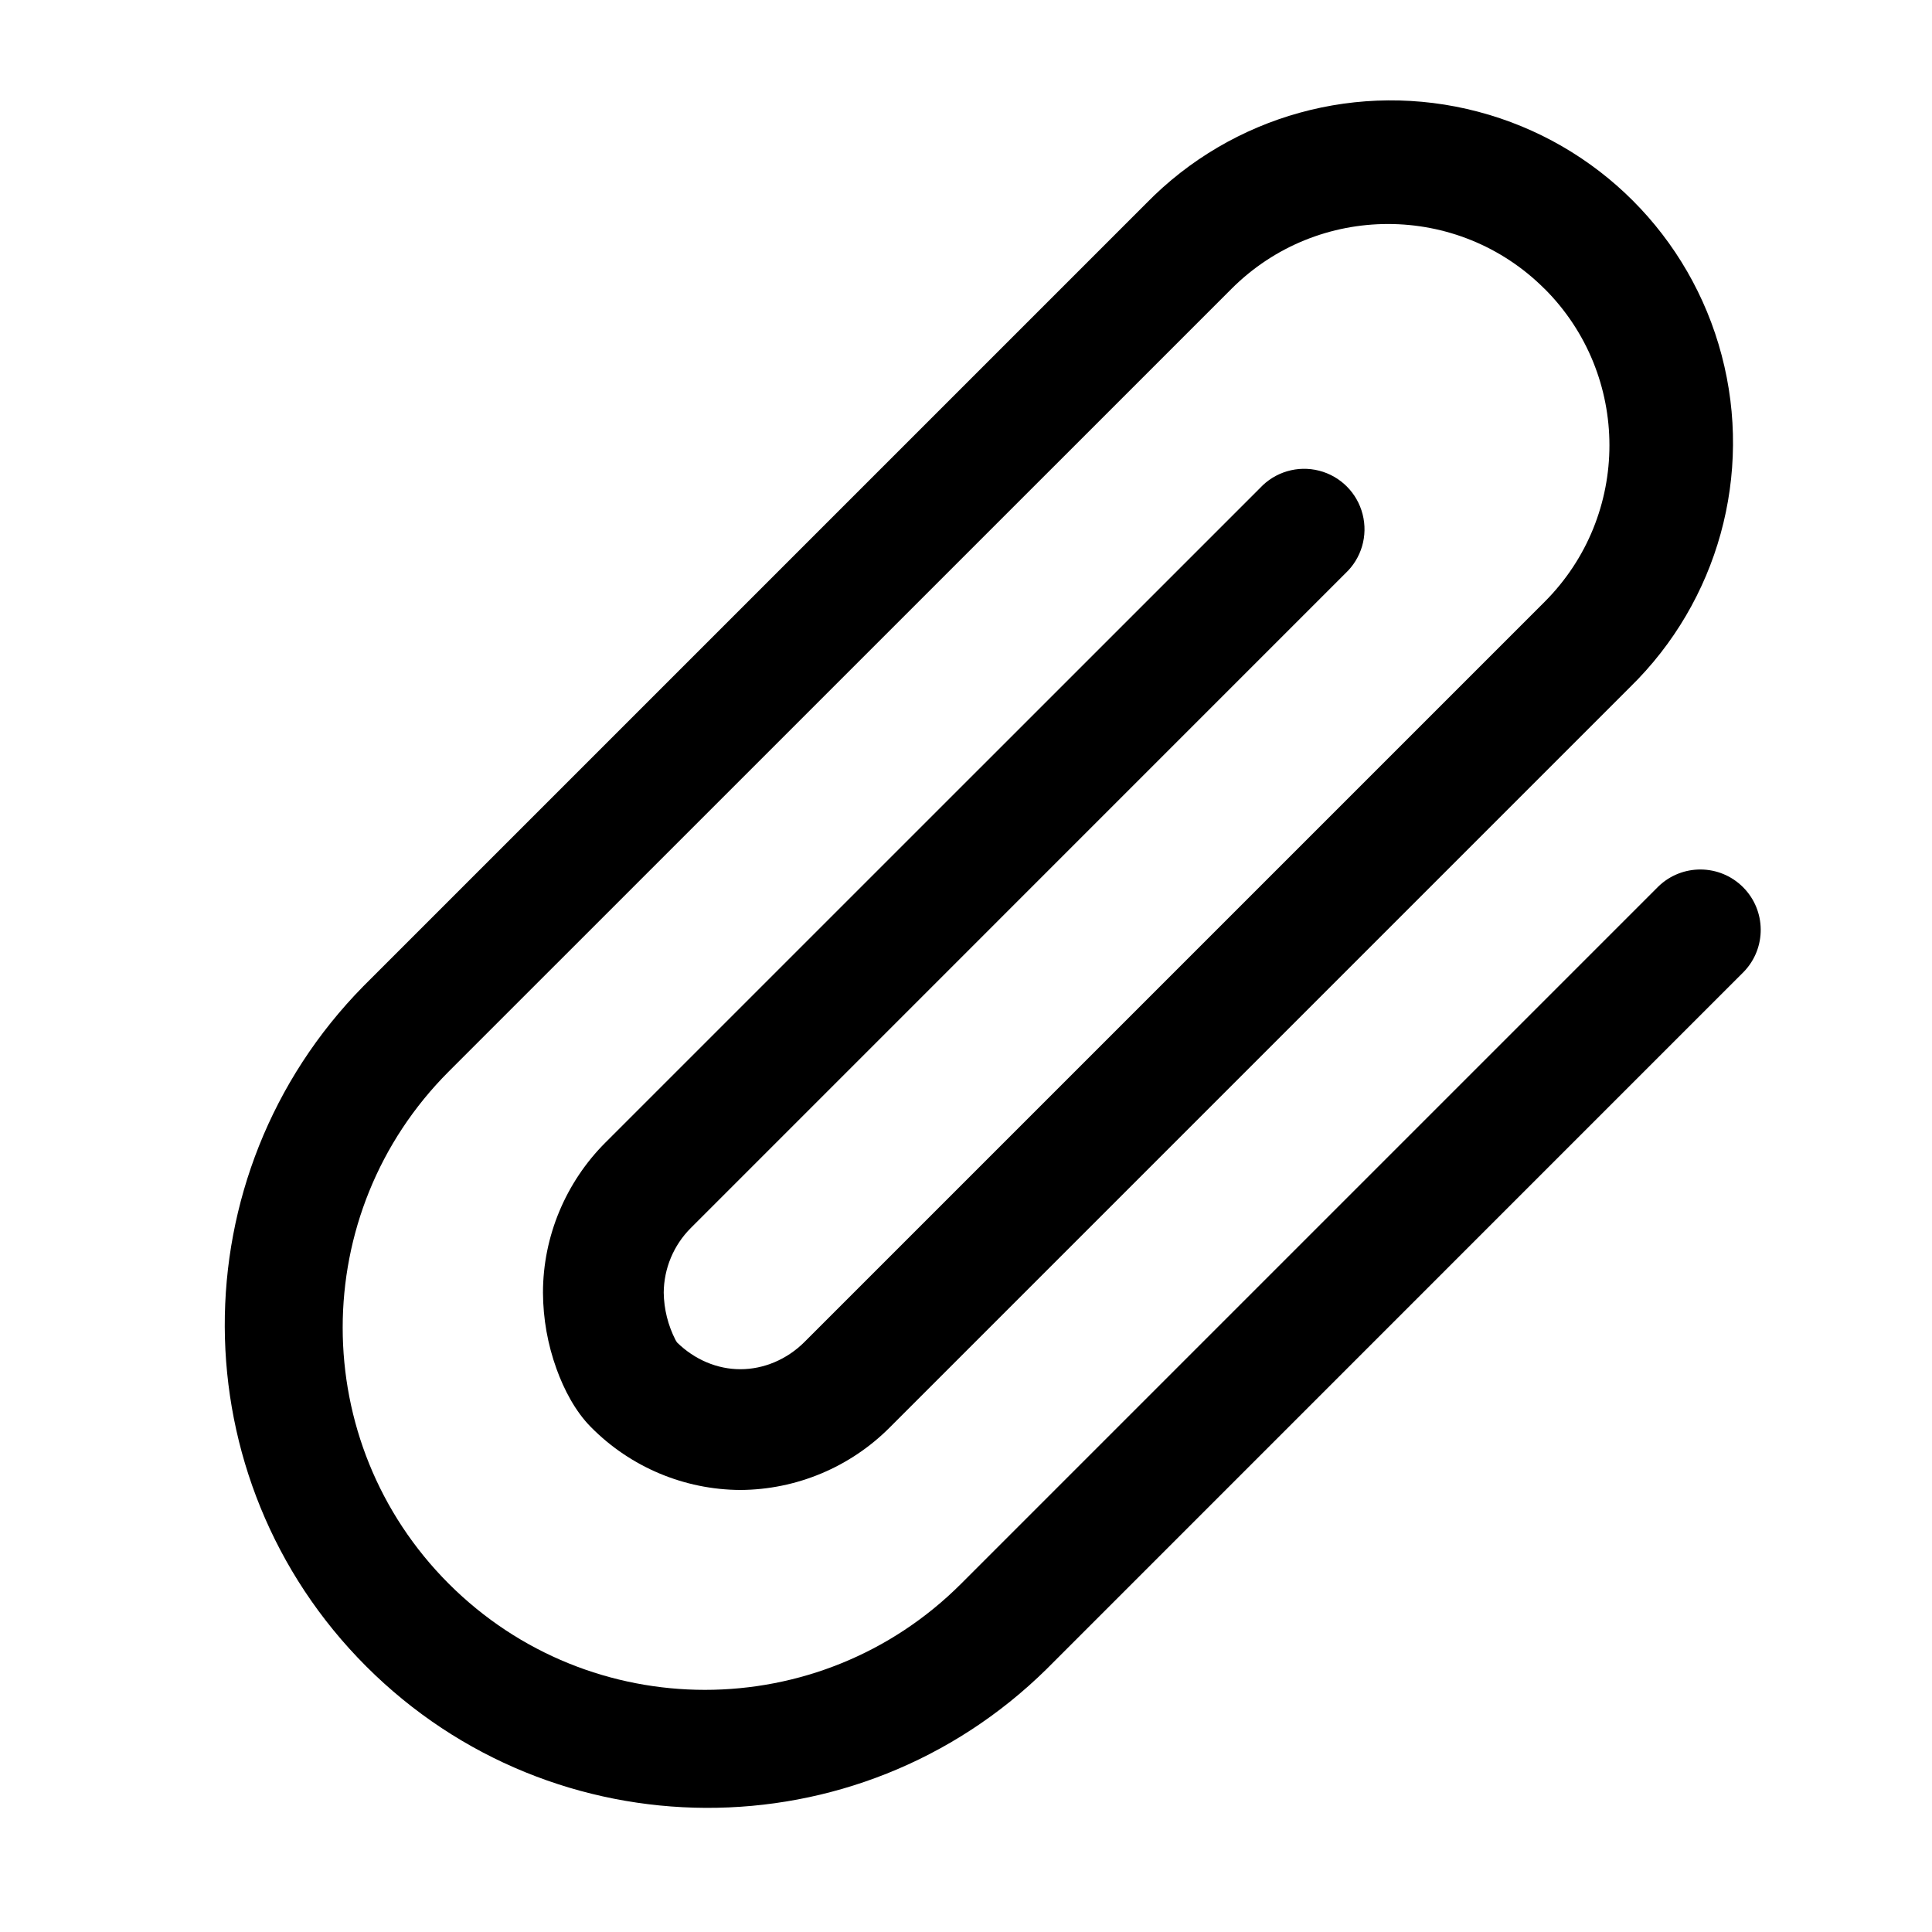
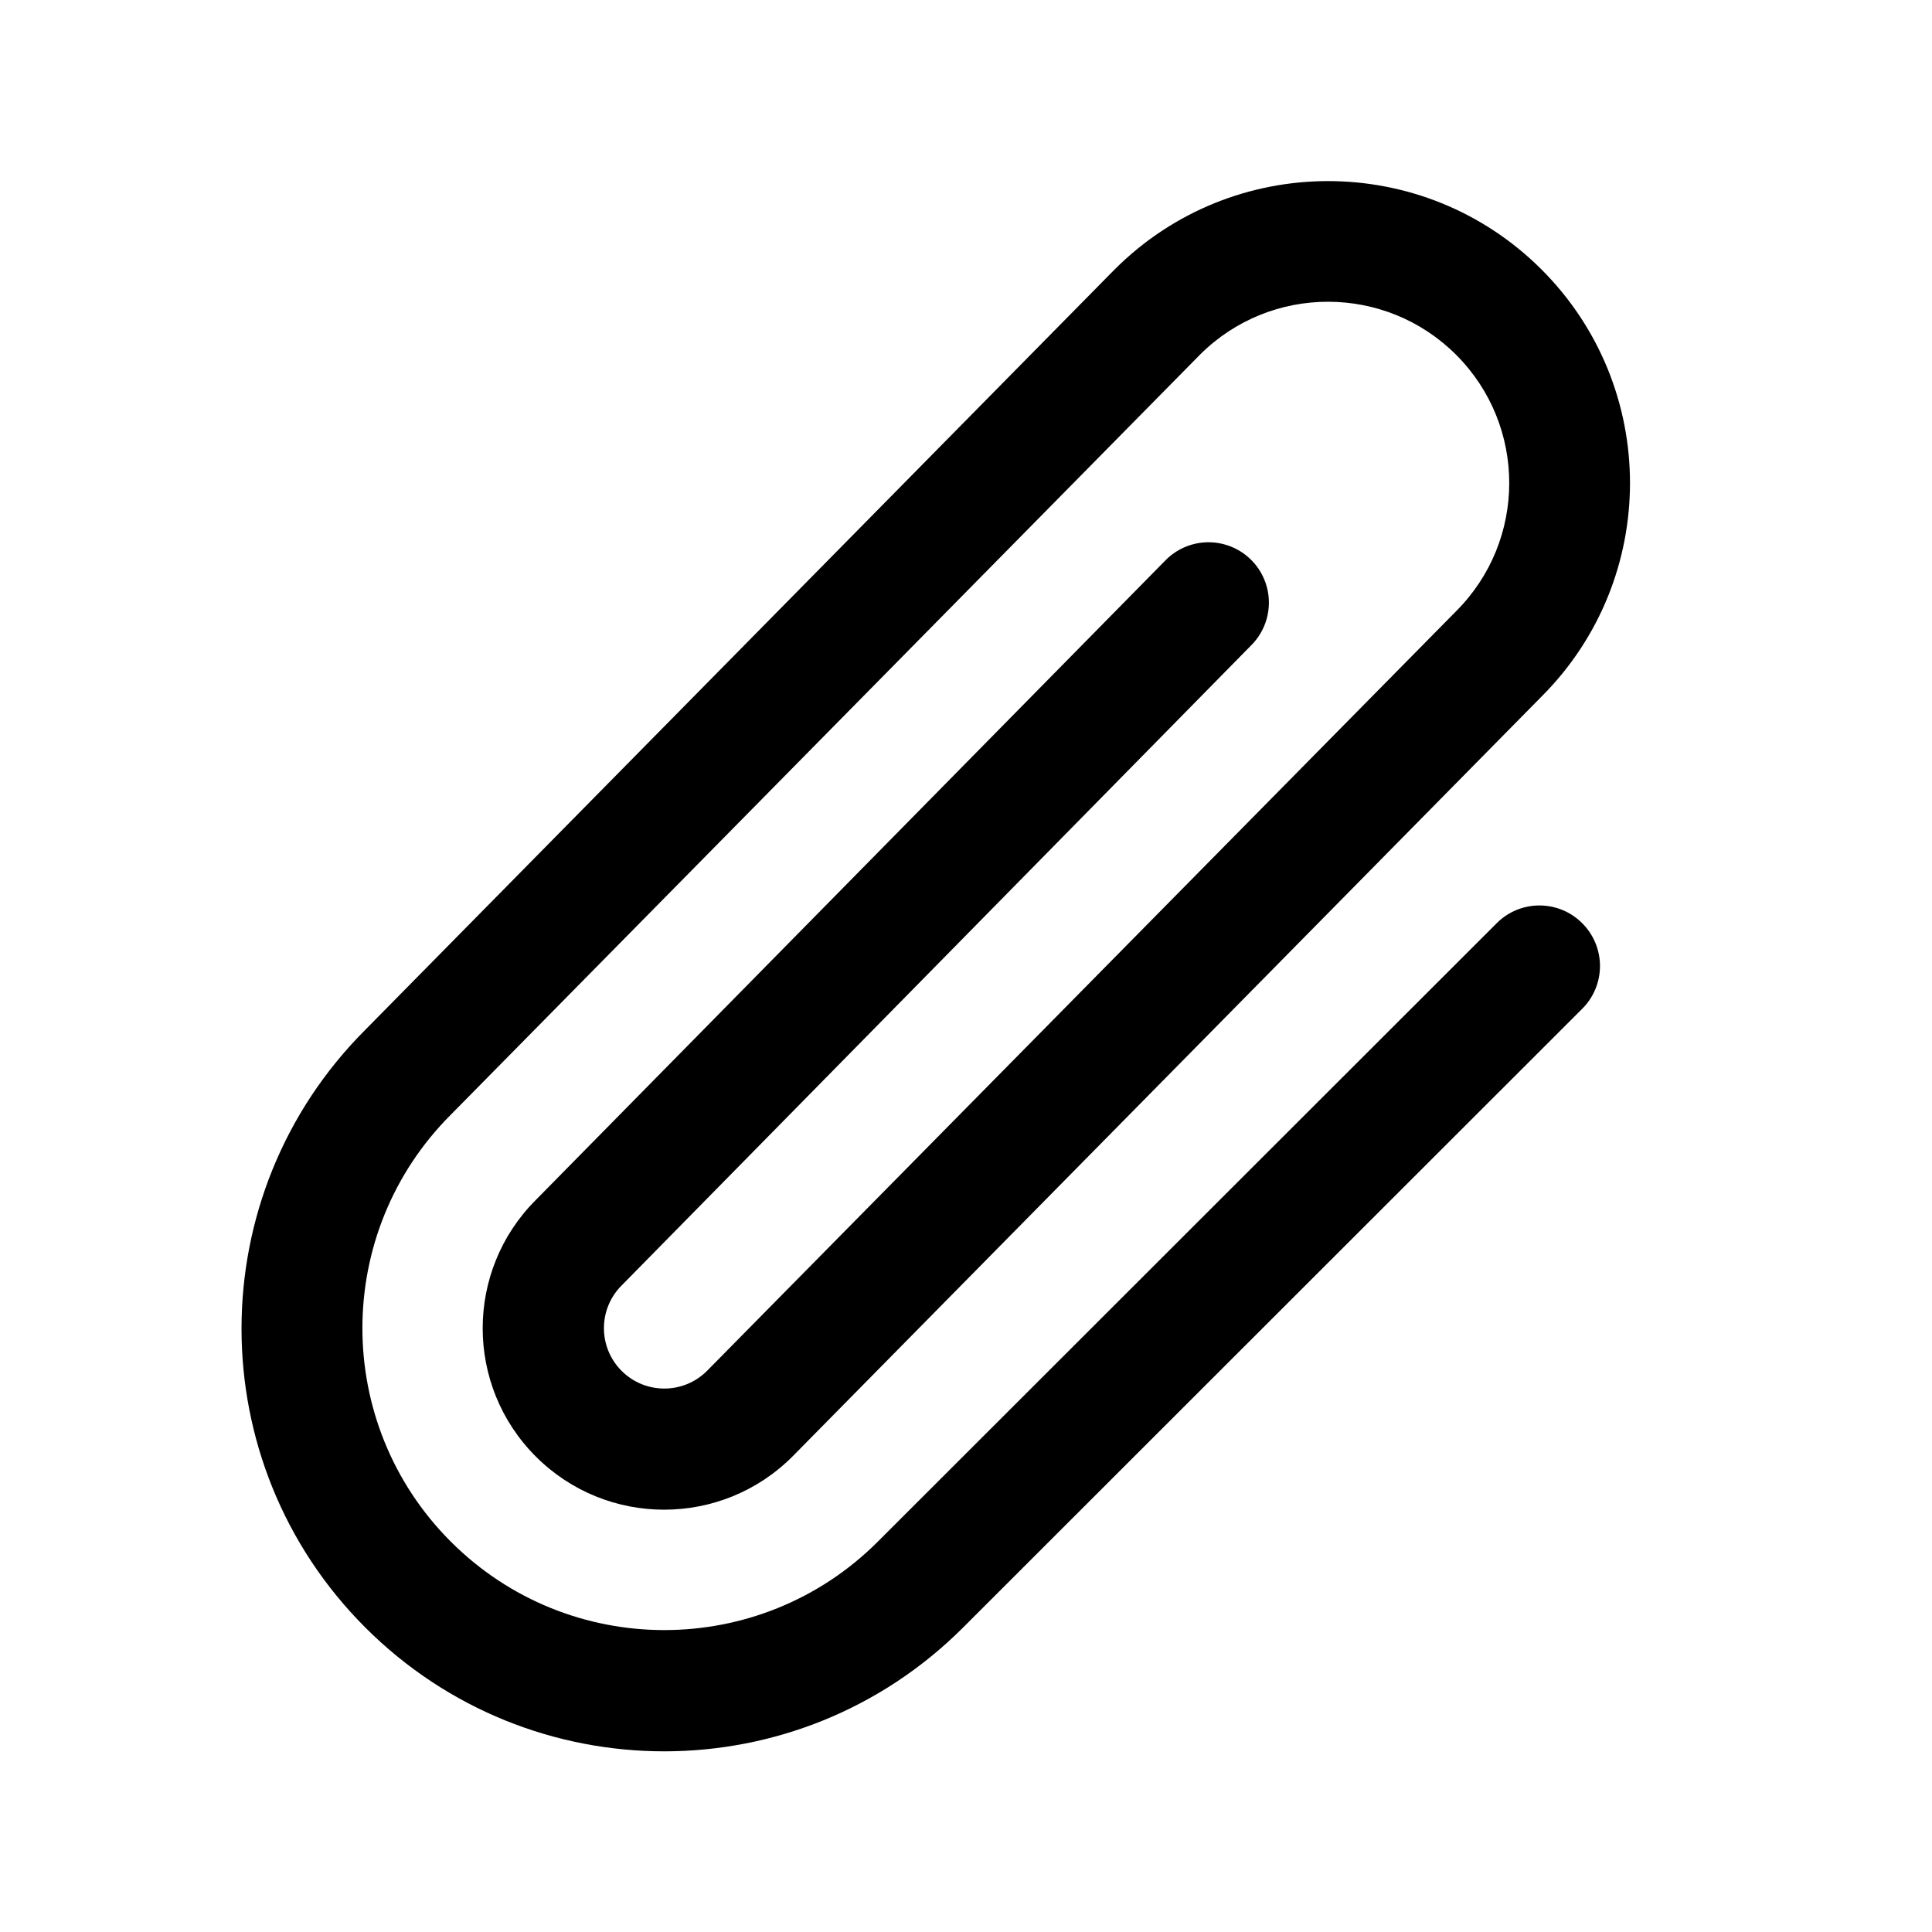
- <svg xmlns="http://www.w3.org/2000/svg" viewBox="0 0 24 24" width="24" height="24">
-   <path d="M19.187 3.588a2.75 2.75 0 0 0-3.889 0L5.575 13.31a4.5 4.5 0 0 0 6.364 6.364l8.662-8.662a.75.75 0 0 1 1.061 1.06L13 20.735a6 6 0 0 1-8.485-8.485l9.723-9.723a4.247 4.247 0 0 1 4.124-1.139 4.247 4.247 0 0 1 3.025 3.025 4.247 4.247 0 0 1-1.139 4.124l-9.193 9.193a2.64 2.64 0 0 1-1.858.779 2.626 2.626 0 0 1-1.854-.779c-.196-.196-.338-.47-.43-.726a2.822 2.822 0 0 1-.168-.946c0-.7.284-1.373.775-1.864l8.132-8.131a.749.749 0 0 1 1.275.326.749.749 0 0 1-.215.734l-8.131 8.132a1.148 1.148 0 0 0-.336.803c.003.204.053.405.146.587.01.018.018.028.02.032.22.215.501.332.786.332.29 0 .58-.121.798-.34l9.192-9.192a2.75 2.75 0 0 0 0-3.89Z" />
+ <svg xmlns="http://www.w3.org/2000/svg" width="32" height="32" fill="#000000" viewBox="0 0 256 256">
+   <path d="M209.66,122.34a8,8,0,0,1,0,11.32l-82.05,82a56,56,0,0,1-79.2-79.21L147.67,35.73a40,40,0,1,1,56.61,56.55L105,193A24,24,0,1,1,71,159L154.3,74.38A8,8,0,1,1,165.7,85.6L82.39,170.31a8,8,0,1,0,11.27,11.36L192.93,81A24,24,0,1,0,159,47L59.76,147.68a40,40,0,1,0,56.53,56.62l82.06-82A8,8,0,0,1,209.66,122.34Z" />
</svg>
